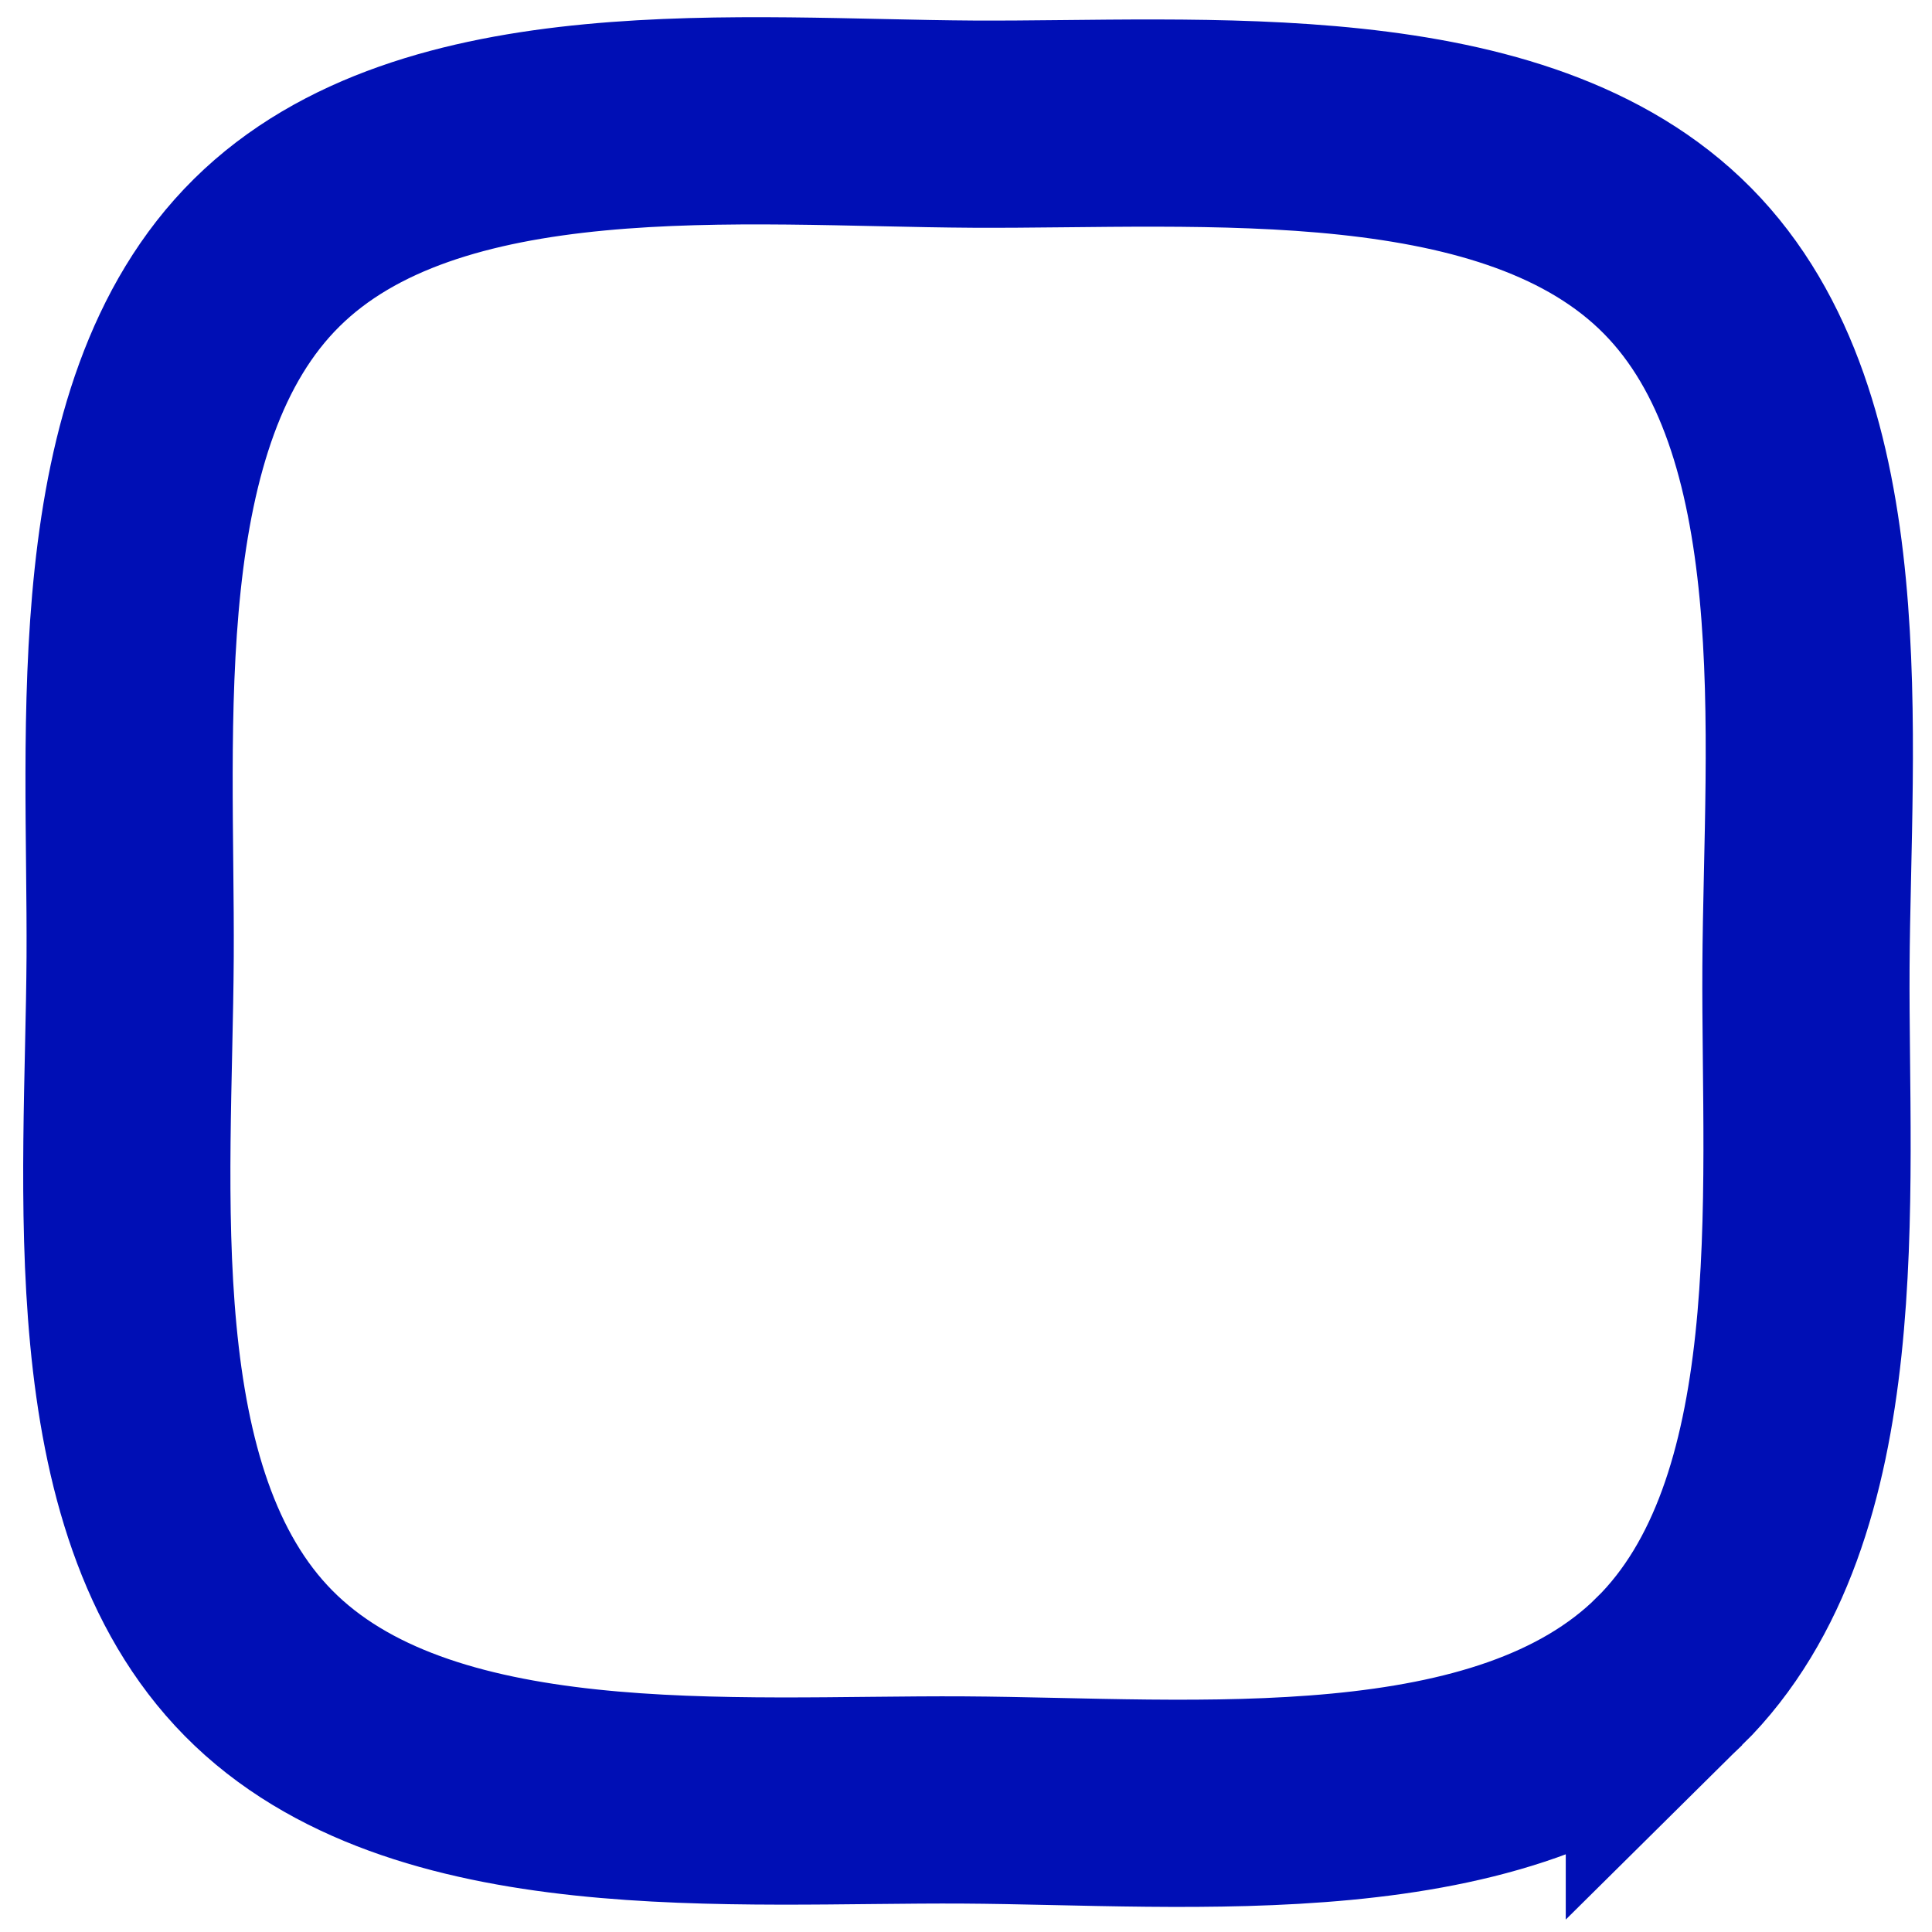
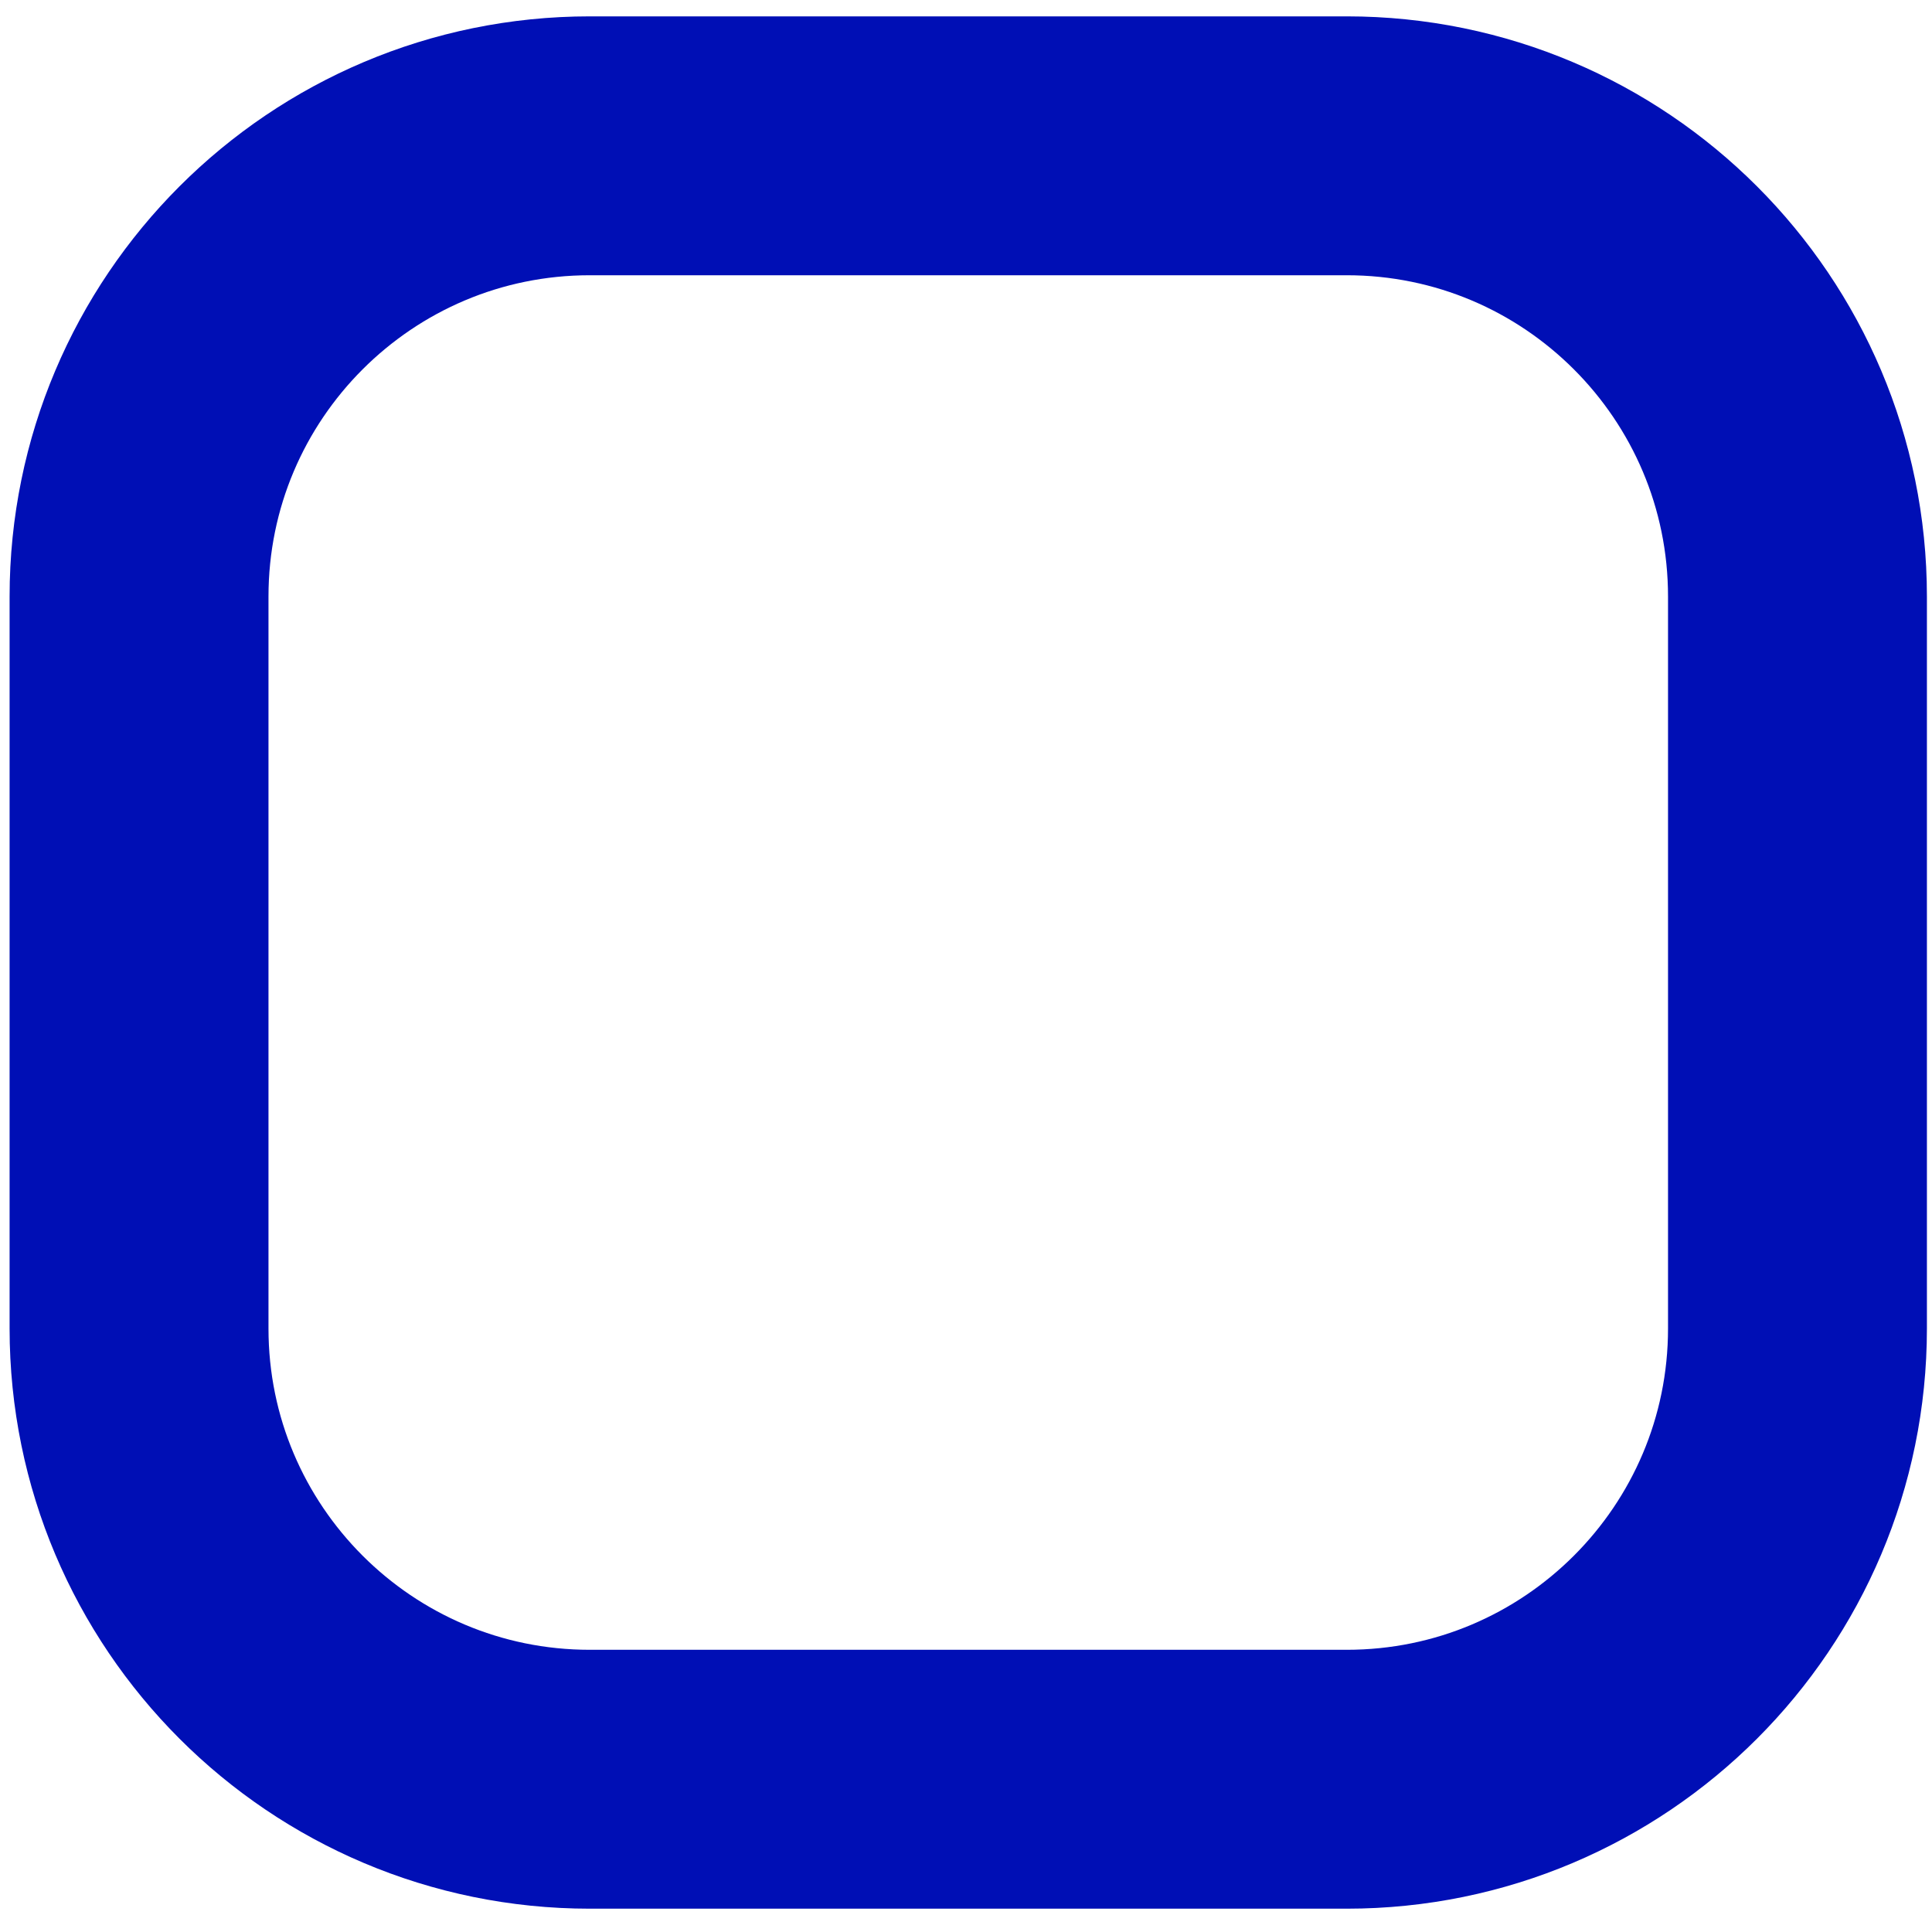
<svg xmlns="http://www.w3.org/2000/svg" version="1.1" width="30" height="30" id="svg2">
-   <defs id="defs4" />
-   <g transform="translate(0,-1022.362)" id="layer1" style="display:inline">
-     <path d="m 420,706.648 c -73.018,57.23 -197.202,30.038 -289.301,18.874 -92.099,-11.164 -219.184,-14.428 -276.414,-87.446 -57.23,-73.018 -30.038,-197.202 -18.874,-289.301 11.164,-92.099 14.428,-219.184 87.446,-276.414 C -4.125,15.132 120.059,42.324 212.158,53.488 c 92.099,11.164 219.184,14.428 276.414,87.446 57.23,73.018 30.038,197.202 18.874,289.301 -11.164,92.099 -14.428,219.184 -87.446,276.414 z" transform="matrix(0.0381874,-0.00440673,0.00440673,0.0381874,6.769104,1023.182)" id="path2985" style="fill:none;stroke:#000fb5;stroke-width:83.702;stroke-linecap:butt;stroke-linejoin:miter;stroke-miterlimit:4;stroke-opacity:1;stroke-dasharray:none" />
-   </g>
-   <g id="layer2" style="display:none">
-     <path d="m 420,706.648 c -73.018,57.23 -197.202,30.038 -289.301,18.874 -92.099,-11.164 -219.184,-14.428 -276.414,-87.446 -57.23,-73.018 -30.038,-197.202 -18.874,-289.301 11.164,-92.099 14.428,-219.184 87.446,-276.414 C -4.125,15.132 120.059,42.324 212.158,53.488 c 92.099,11.164 219.184,14.428 276.414,87.446 57.23,73.018 30.038,197.202 18.874,289.301 -11.164,92.099 -14.428,219.184 -87.446,276.414 z" transform="matrix(0.03833776,-0.00442409,0.00442409,0.03833776,6.759206,0.782878)" id="path2985-5" style="fill:#00b515;fill-opacity:1;fill-rule:evenodd;stroke:#00b515;stroke-width:83.702;stroke-linecap:butt;stroke-linejoin:miter;stroke-miterlimit:4;stroke-opacity:1;stroke-dasharray:none" />
-   </g>
-   <g id="layer3" style="display:none">
-     <path d="m 420,706.648 c -73.018,57.23 -197.202,30.038 -289.301,18.874 -92.099,-11.164 -219.184,-14.428 -276.414,-87.446 -57.23,-73.018 -30.038,-197.202 -18.874,-289.301 11.164,-92.099 14.428,-219.184 87.446,-276.414 C -4.125,15.132 120.059,42.324 212.158,53.488 c 92.099,11.164 219.184,14.428 276.414,87.446 57.23,73.018 30.038,197.202 18.874,289.301 -11.164,92.099 -14.428,219.184 -87.446,276.414 z" transform="matrix(0.03833776,-0.00442409,0.00442409,0.03833776,6.701436,0.8984189)" id="path3774" style="fill:#880000;fill-opacity:1;fill-rule:evenodd;stroke:#880000;stroke-width:93.879;stroke-linecap:butt;stroke-linejoin:miter;stroke-miterlimit:4;stroke-opacity:1;stroke-dasharray:none;display:inline" />
-   </g>
-   <g id="layer4" style="display:none">
-     <path d="m 420,706.648 c -73.018,57.23 -197.202,30.038 -289.301,18.874 -92.099,-11.164 -219.184,-14.428 -276.414,-87.446 -57.23,-73.018 -30.038,-197.202 -18.874,-289.301 11.164,-92.099 14.428,-219.184 87.446,-276.414 C -4.125,15.132 120.059,42.324 212.158,53.488 c 92.099,11.164 219.184,14.428 276.414,87.446 57.23,73.018 30.038,197.202 18.874,289.301 -11.164,92.099 -14.428,219.184 -87.446,276.414 z" transform="matrix(0.03796598,-0.00438118,0.00438118,0.03796598,6.776486,0.8561519)" id="path3774-2" style="fill:#c17272;fill-opacity:1;stroke:#c17272;stroke-width:94.798;stroke-linecap:butt;stroke-linejoin:miter;stroke-miterlimit:4;stroke-opacity:1;stroke-dasharray:none;display:inline" />
-   </g>
+   <rect width="25.752" height="25.364" rx="7" ry="7" x="2.159" y="2.264" id="rect3077" style="fill:none;stroke:#000fb5;stroke-width:4.02;stroke-miterlimit:4;stroke-opacity:1;stroke-dasharray:none" />
</svg>
